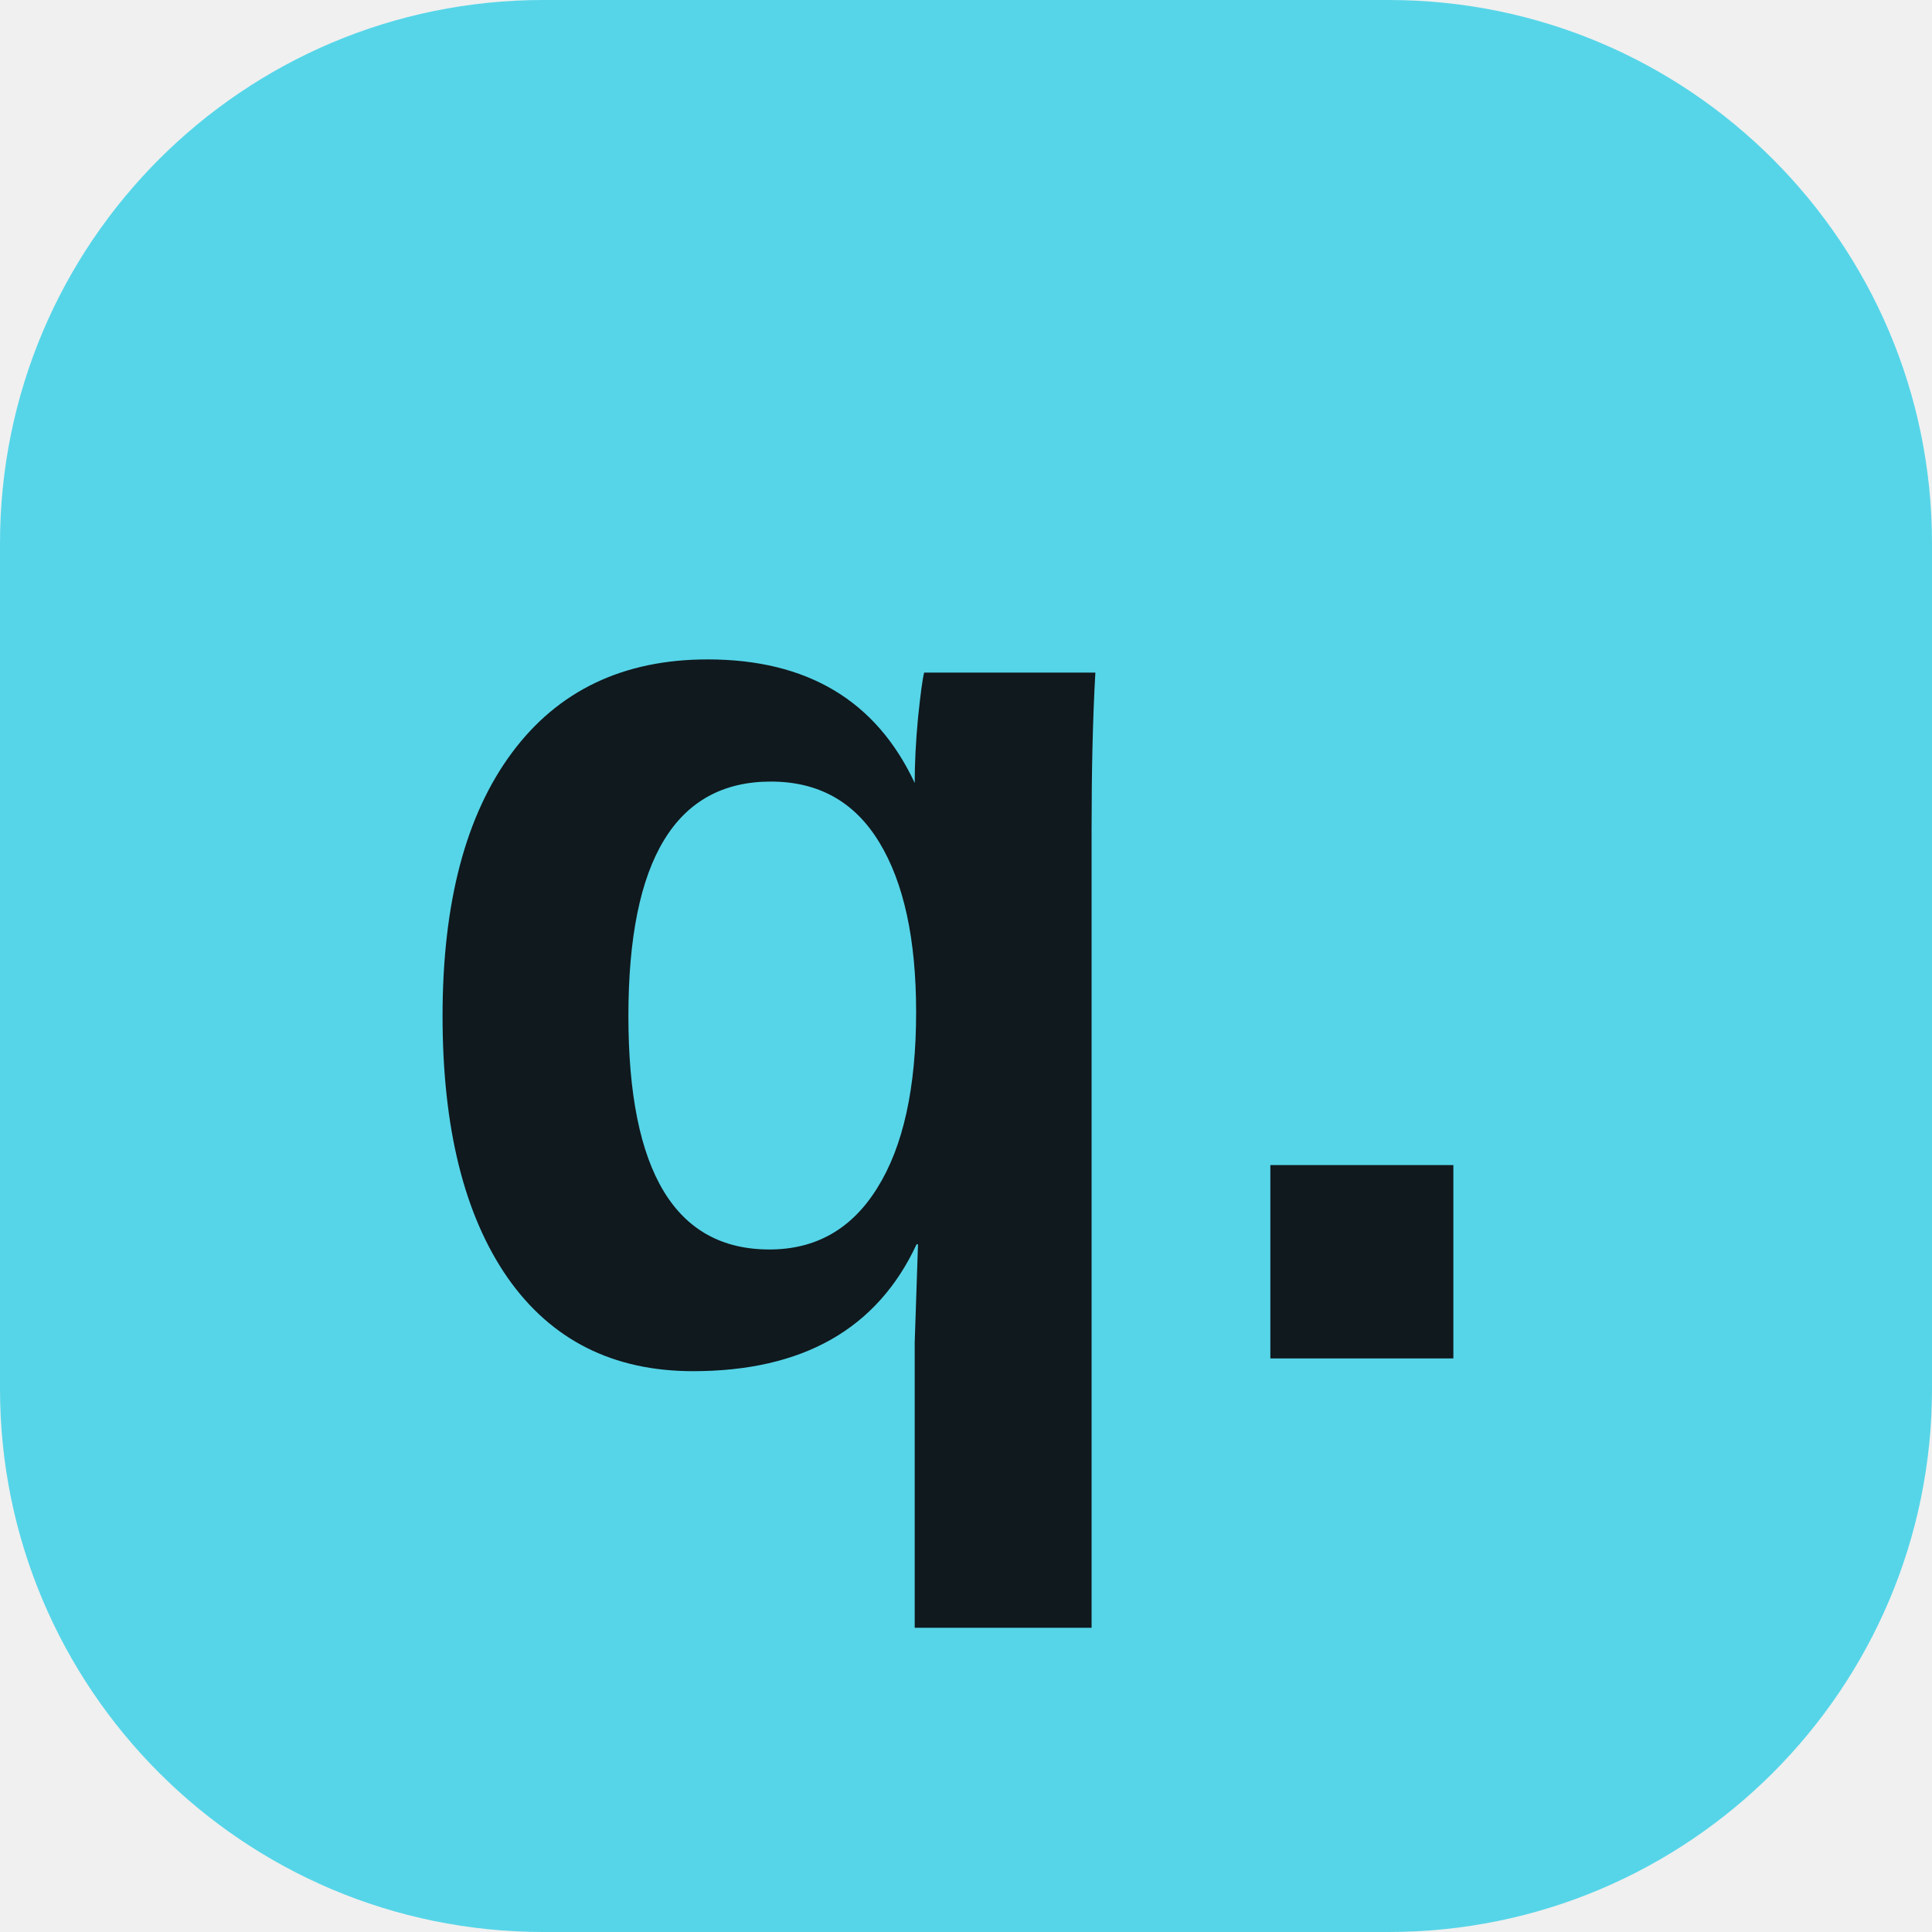
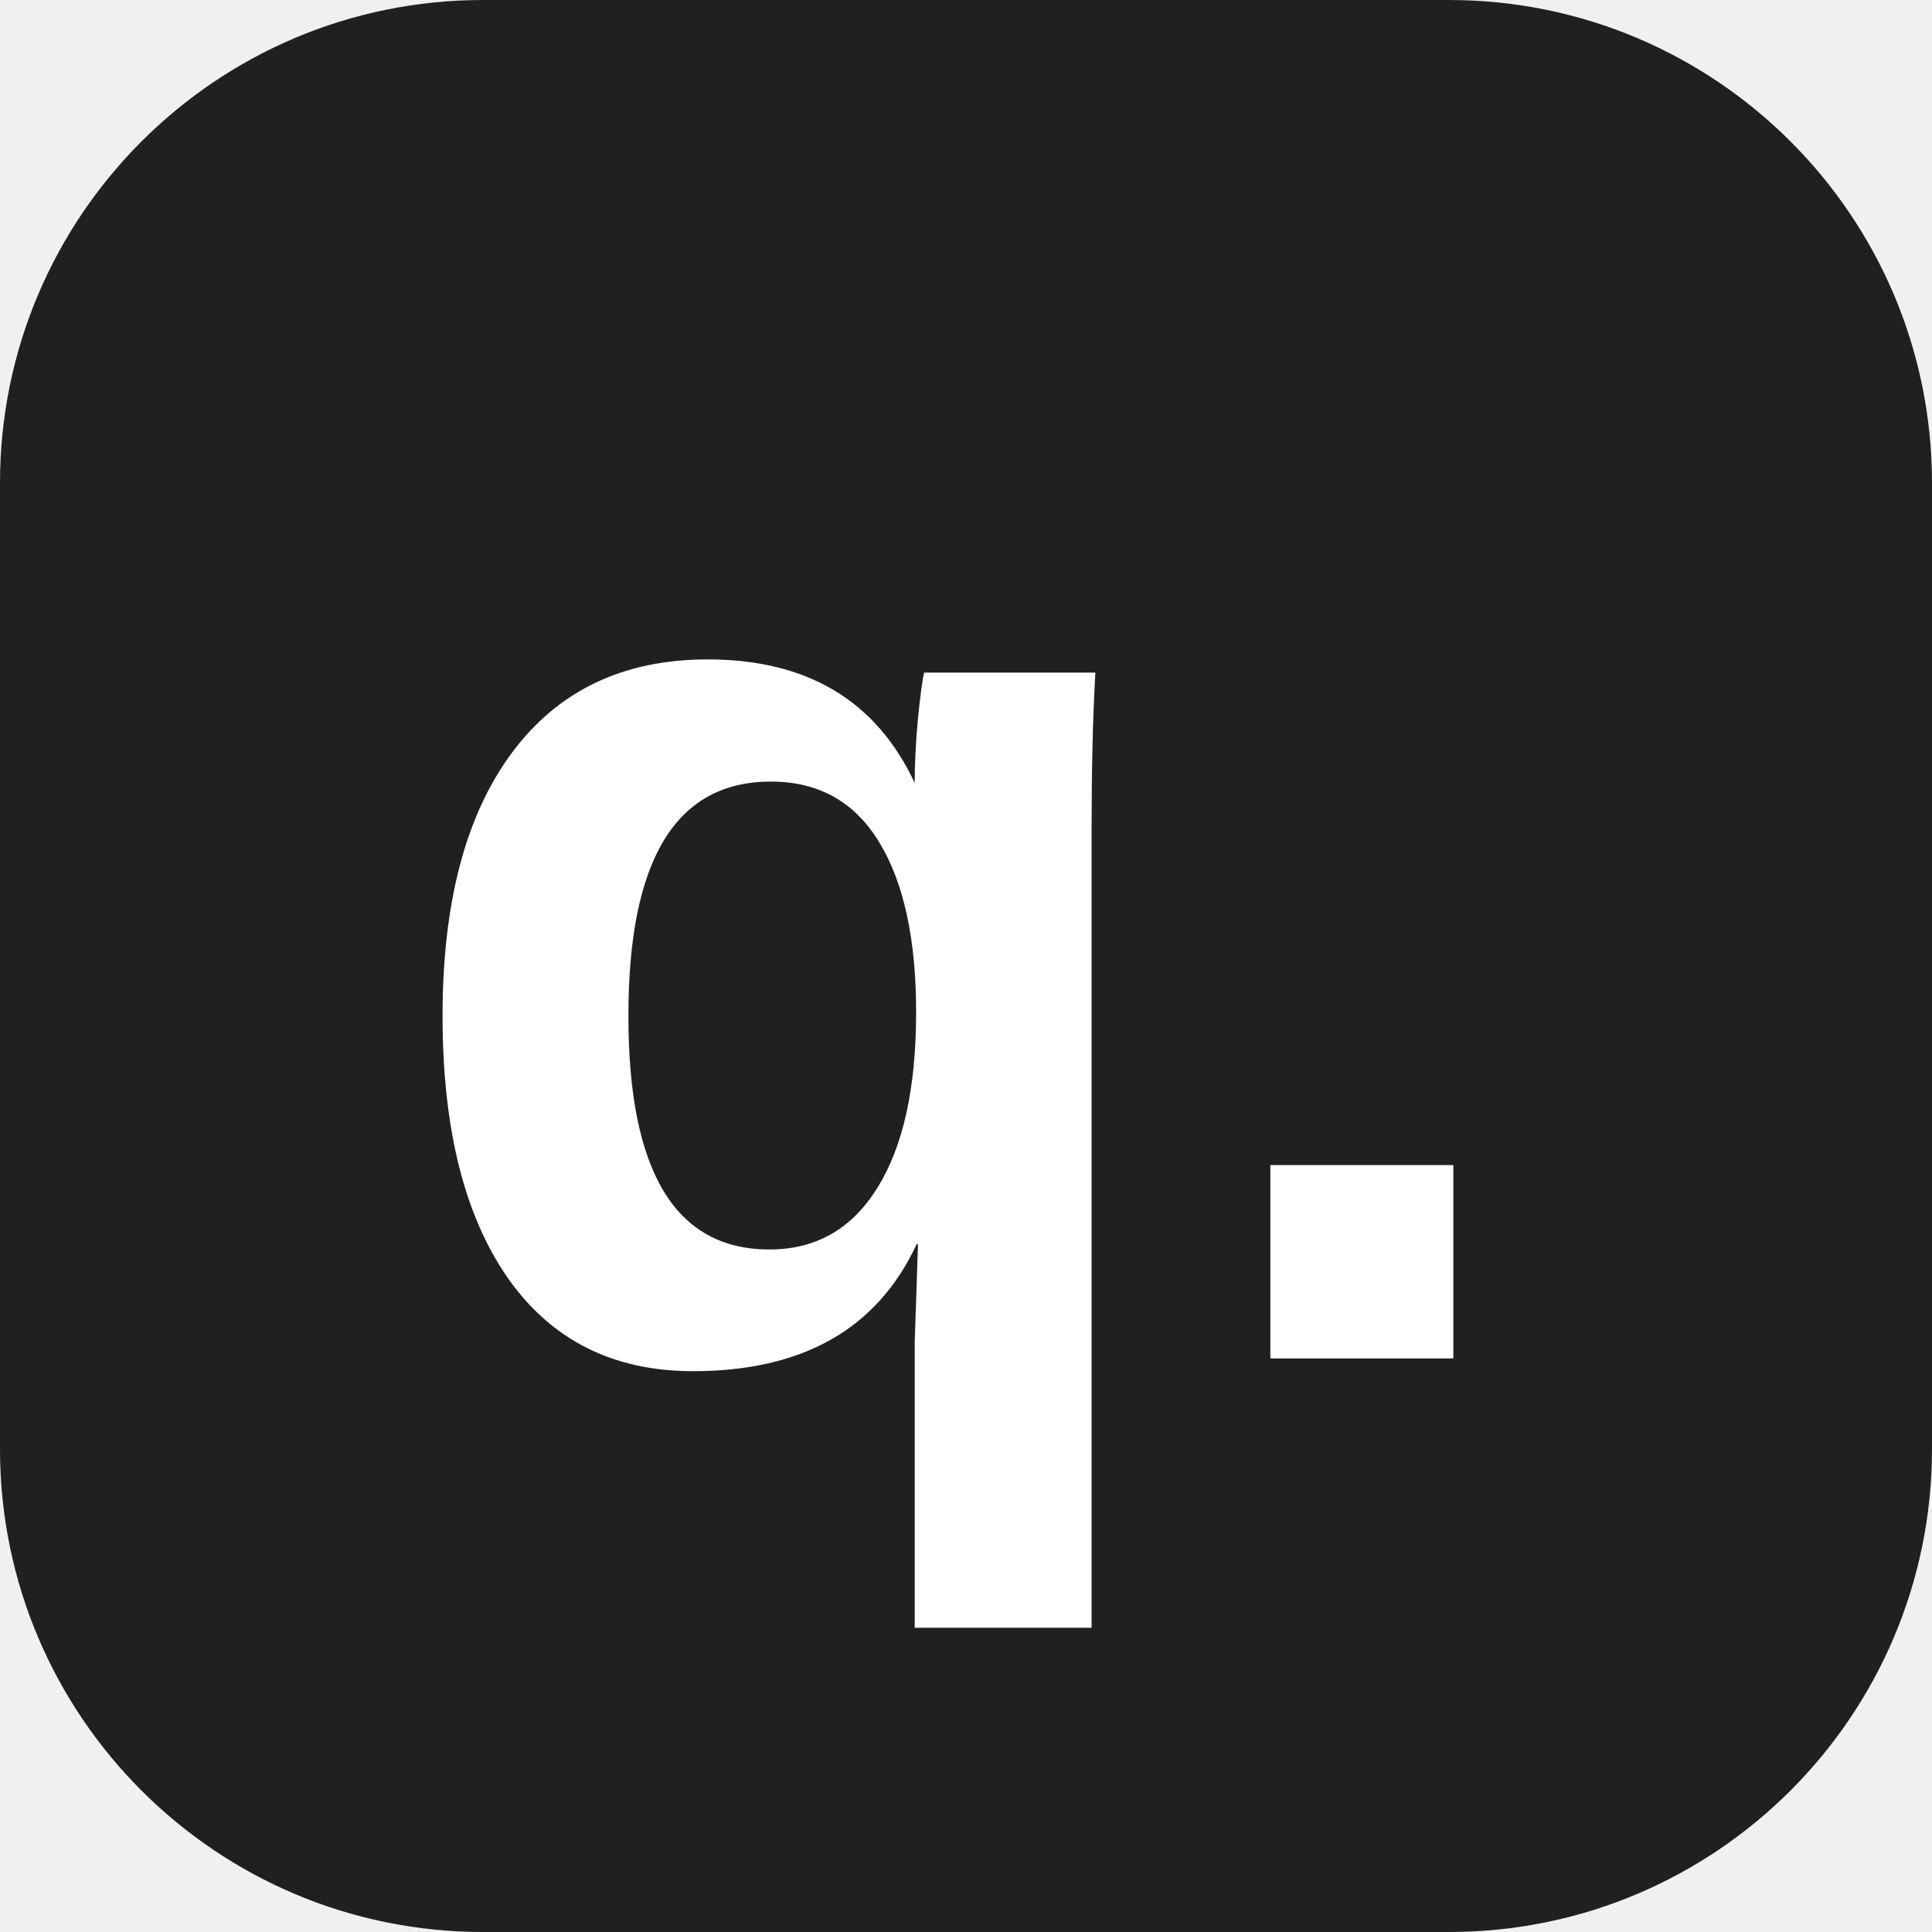
<svg xmlns="http://www.w3.org/2000/svg" viewBox="0 0 64 64">
-   <rect width="64" height="64" rx="18" fill="#56d5e8" />
-   <text x="32" y="45" fill="#10191e" font-family="Arial, sans-serif" font-size="43" font-weight="700" text-anchor="middle">q.</text>
+   <rect width="64" height="64" rx="16" fill="#202020" />
+   <text x="32" y="45" fill="#fff" font-family="Arial, sans-serif" font-size="43" font-weight="700" text-anchor="middle">q.</text>
</svg>
